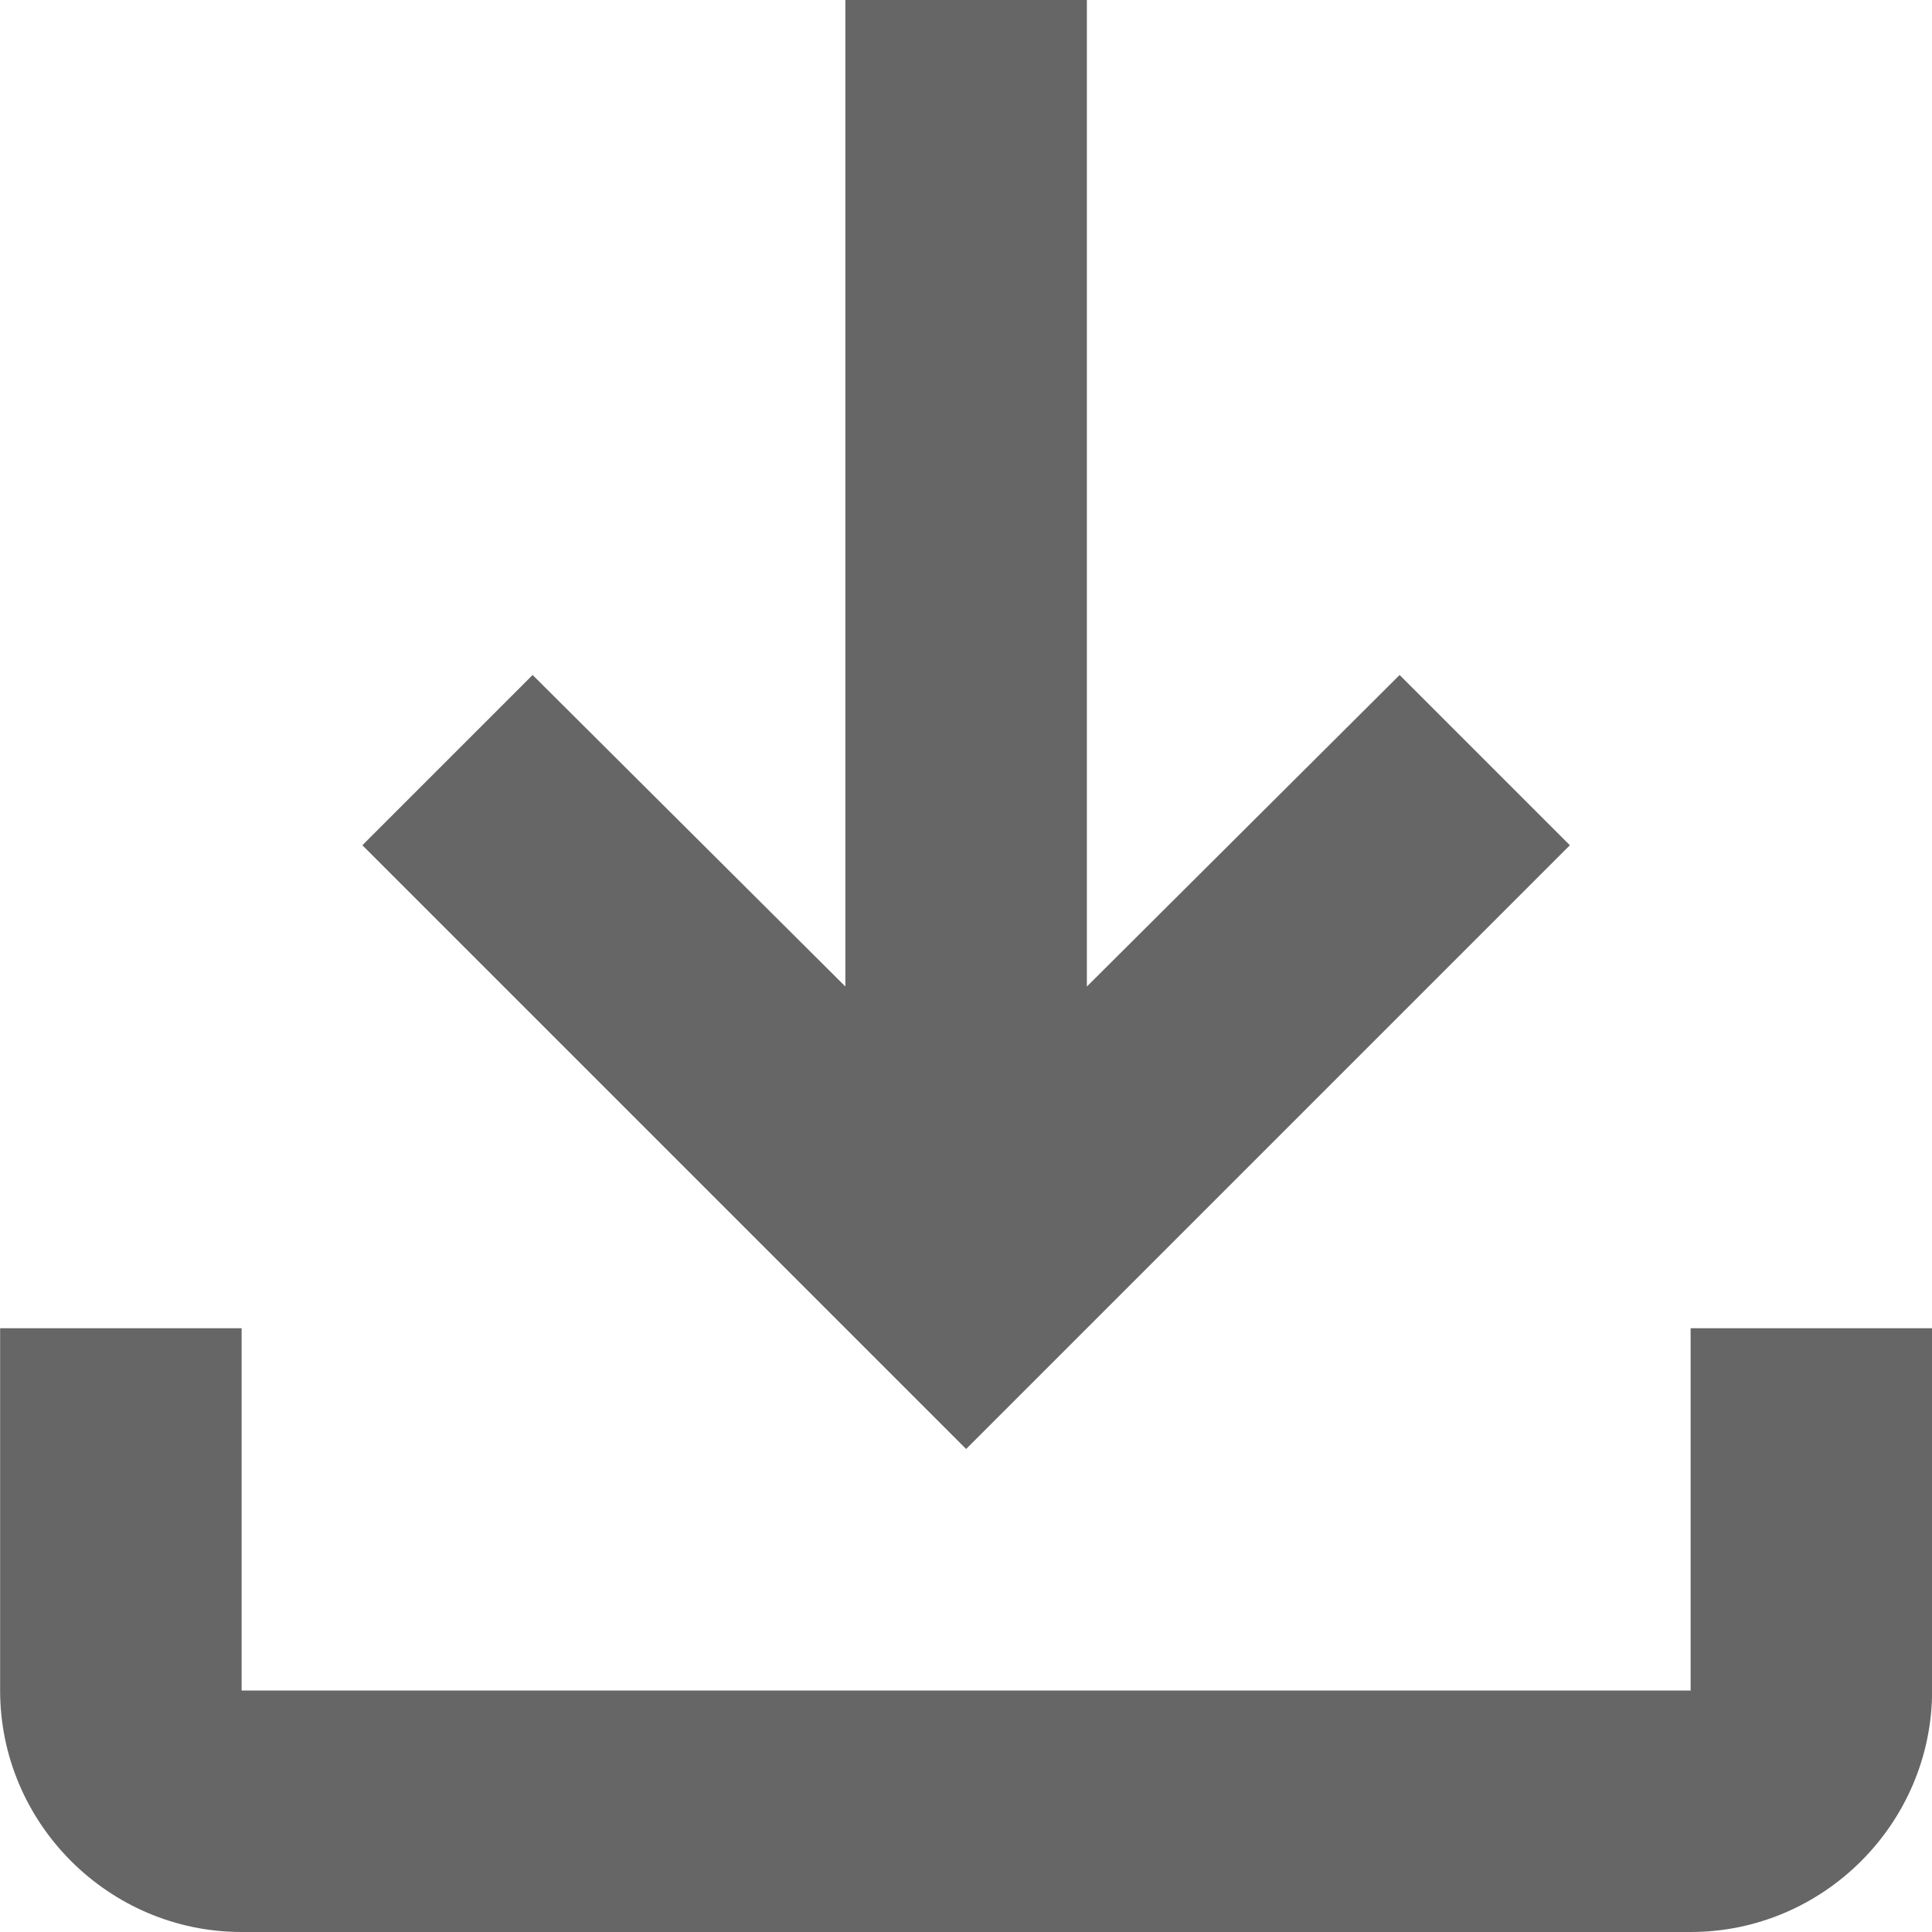
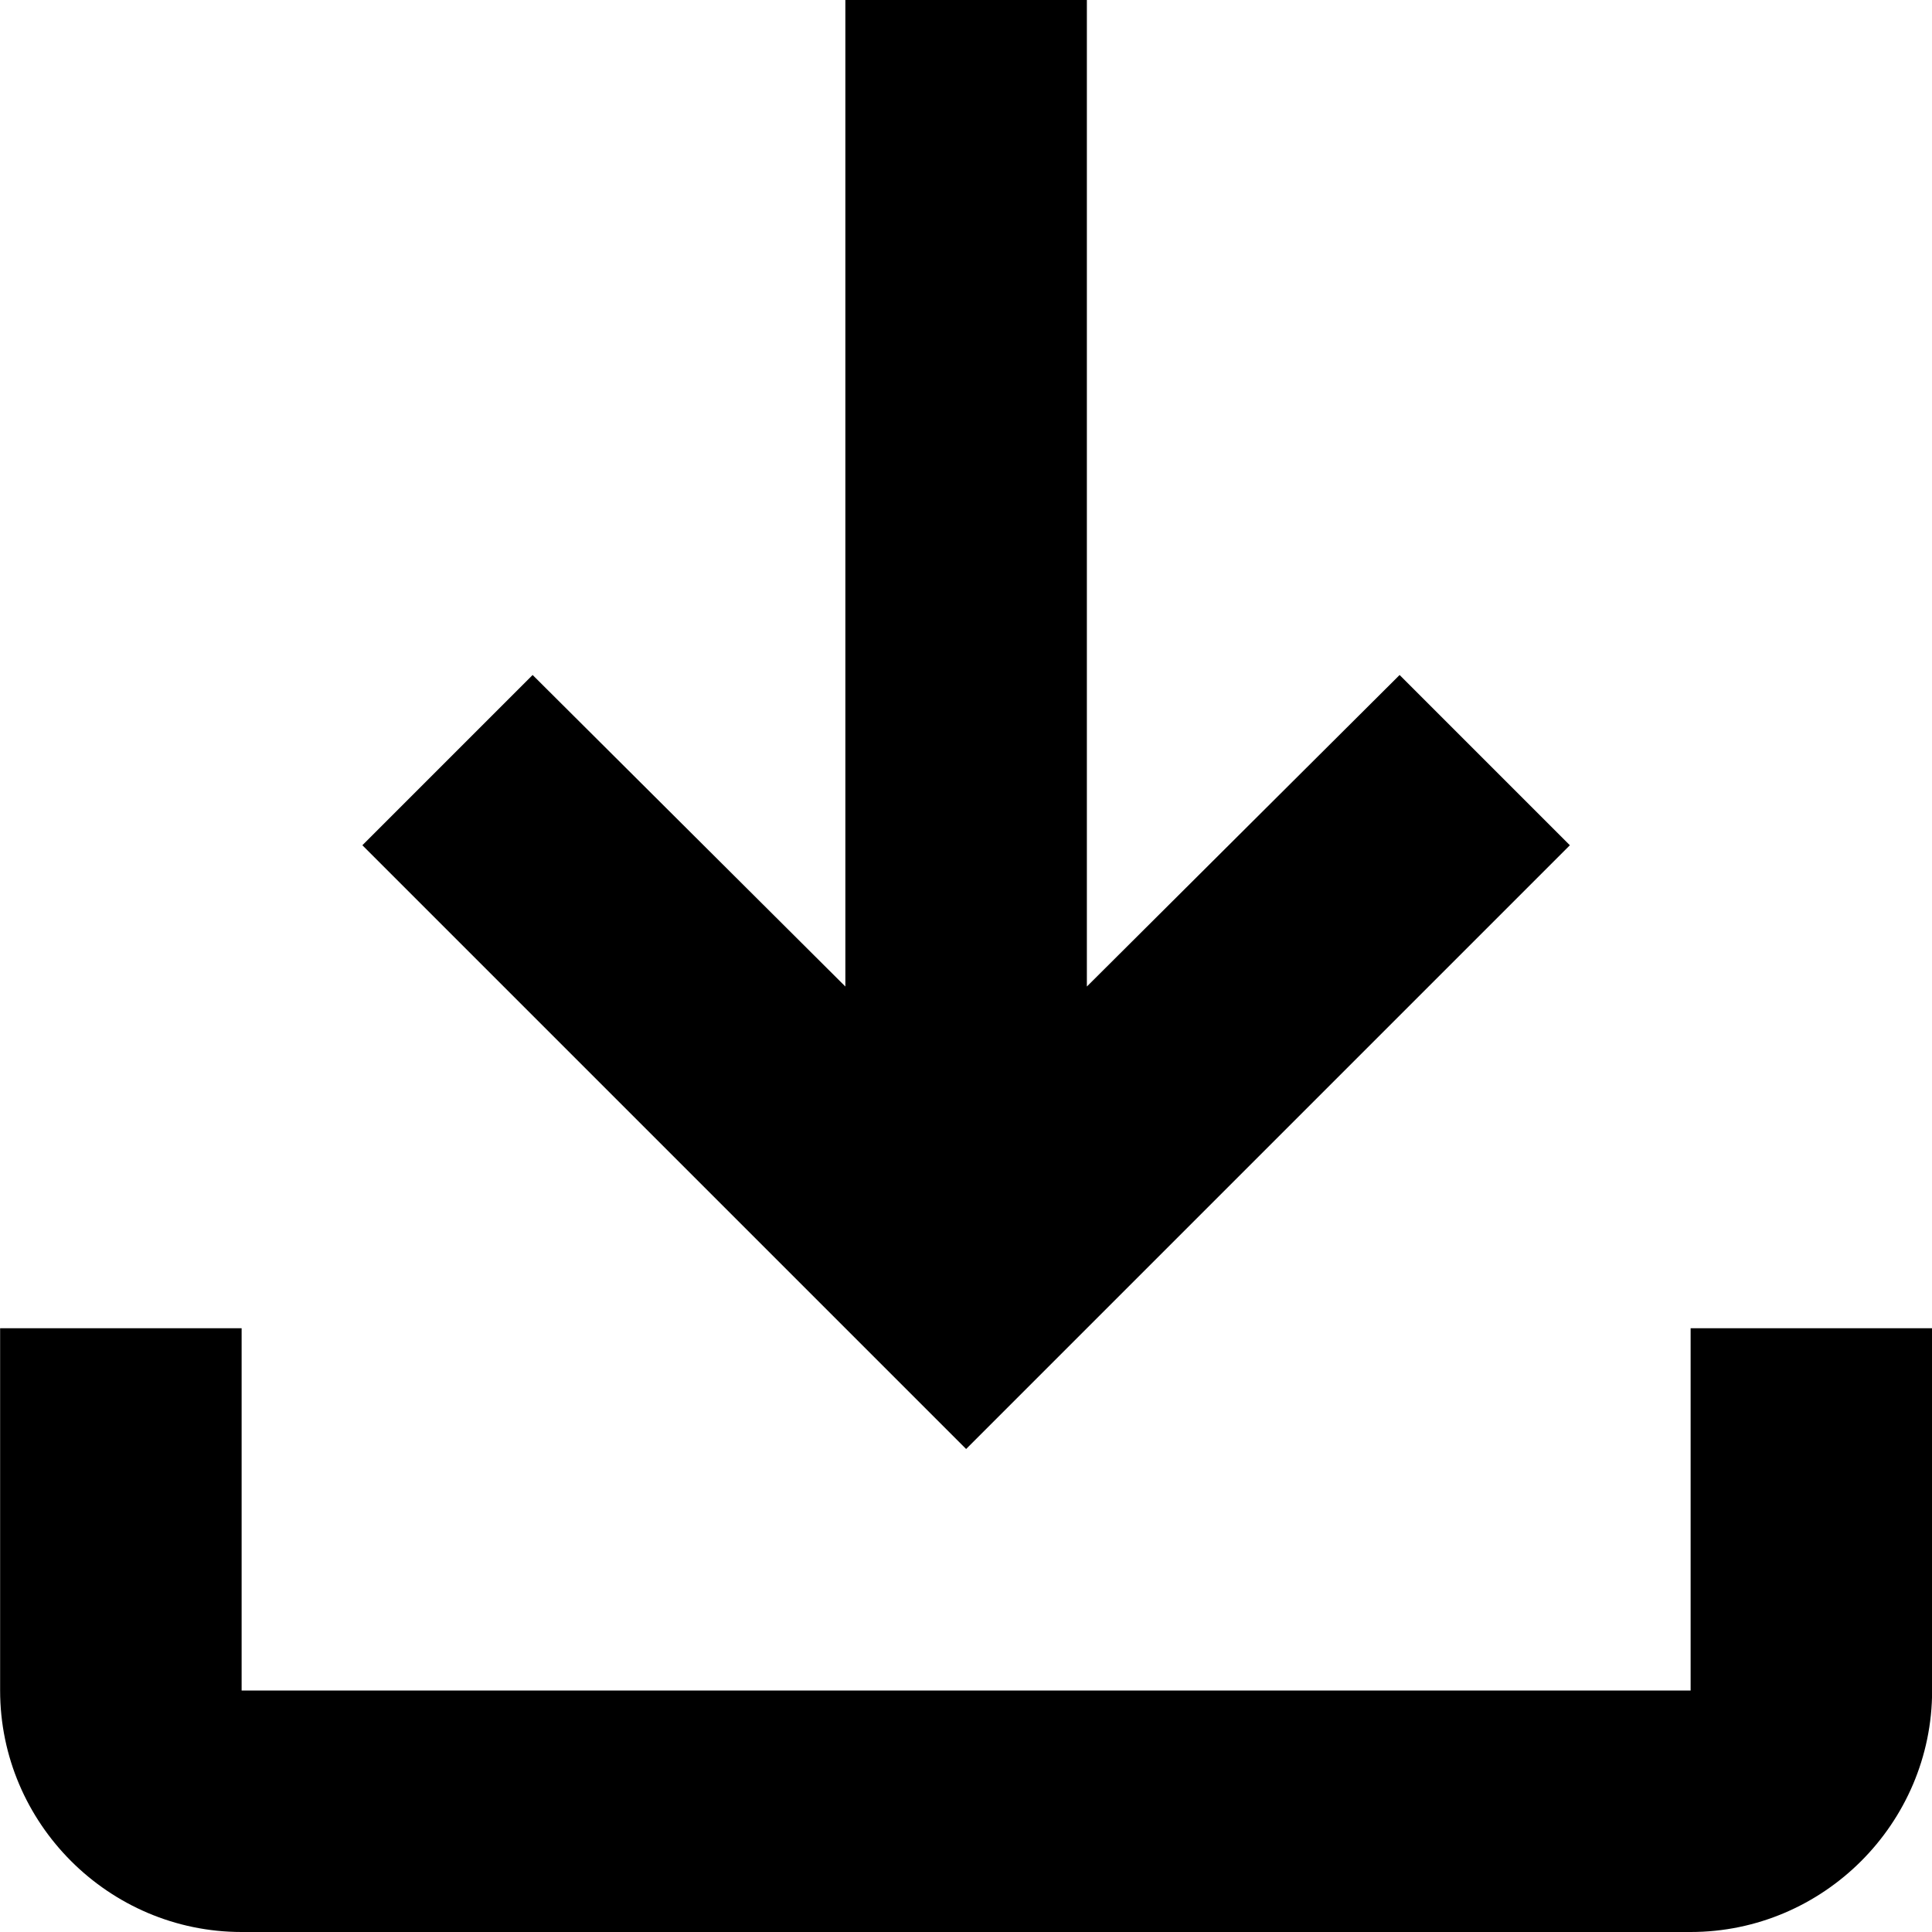
<svg xmlns="http://www.w3.org/2000/svg" width="16" height="16" viewBox="0 0 16 16" fill="none">
-   <path fill-rule="evenodd" clip-rule="evenodd" d="M14.001 11V14H2.001V11H0.001V14C0.001 15.1 0.901 16 2.001 16H14.001C15.101 16 16.001 15.1 16.001 14V11H14.001ZM13.001 7L11.591 5.59L9.001 8.17V0H7.001V8.17L4.411 5.59L3.001 7L8.001 12L13.001 7Z" fill="currentColor" fill-opacity="0.6" />
+   <path fill-rule="evenodd" clip-rule="evenodd" d="M14.001 11V14H2.001V11H0.001V14C0.001 15.1 0.901 16 2.001 16H14.001C15.101 16 16.001 15.1 16.001 14V11H14.001ZM13.001 7L11.591 5.59L9.001 8.17V0H7.001V8.17L4.411 5.59L3.001 7L8.001 12L13.001 7Z" fill="currentColor" />
</svg>
